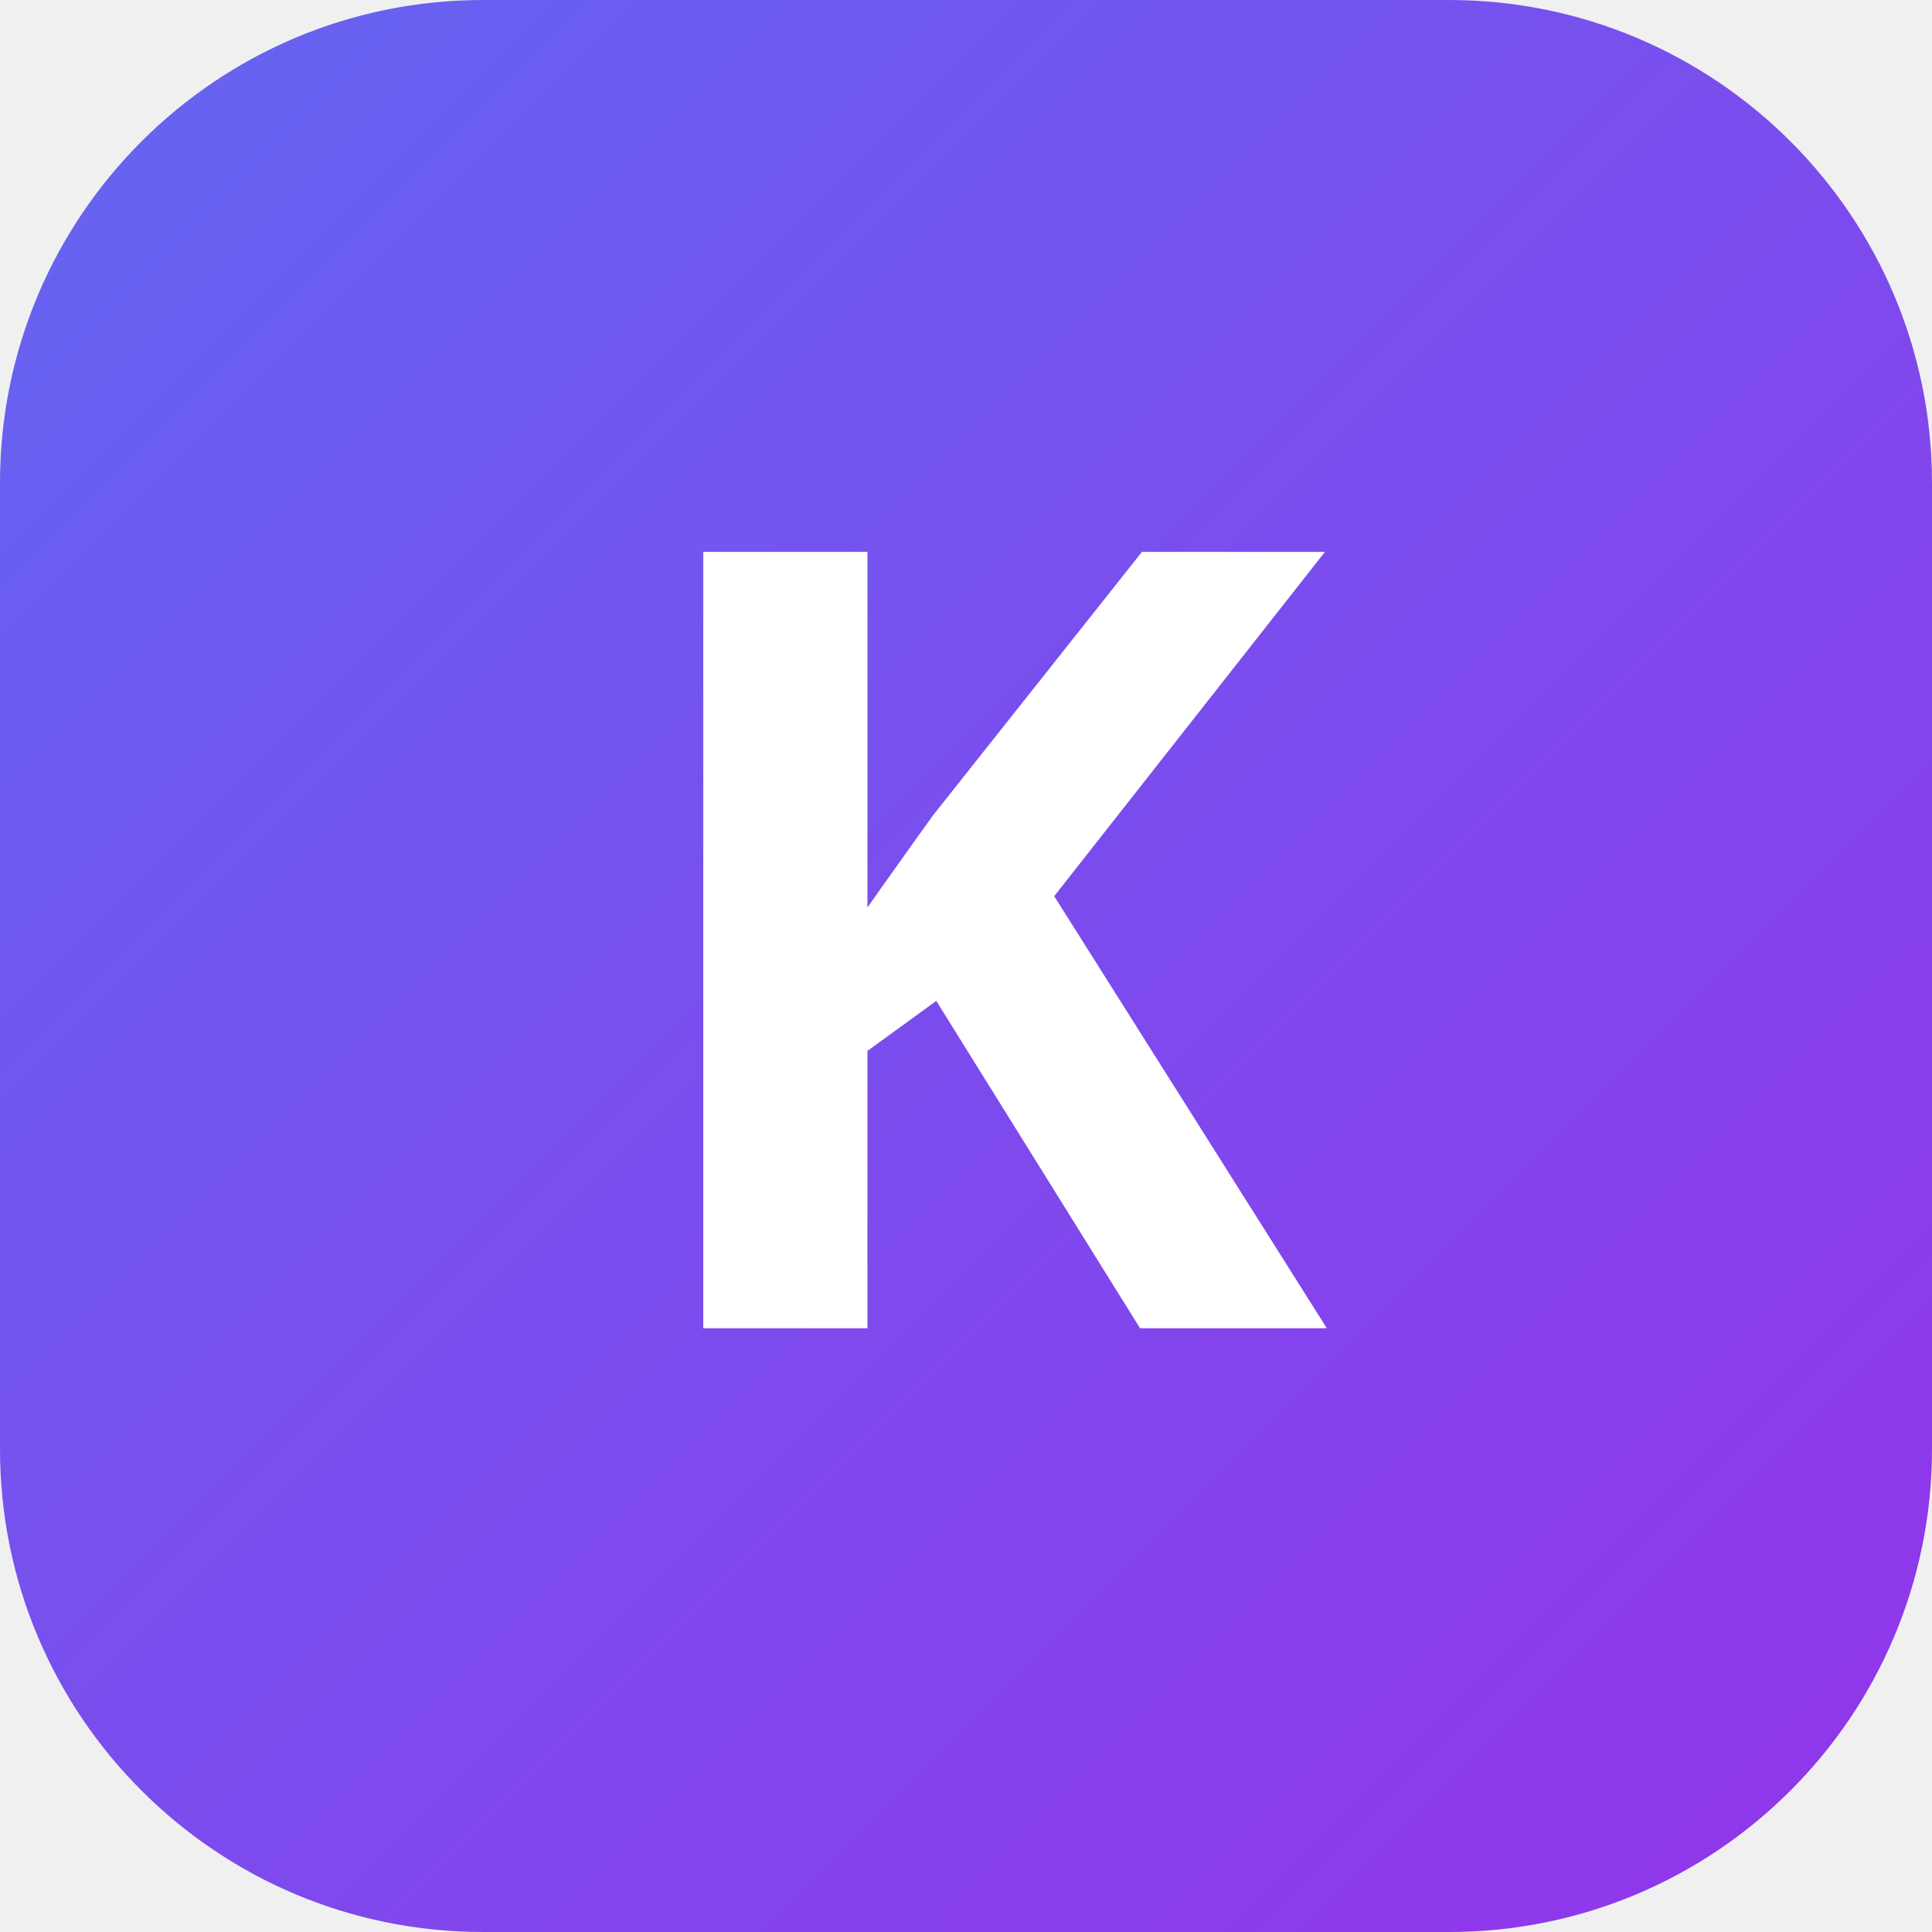
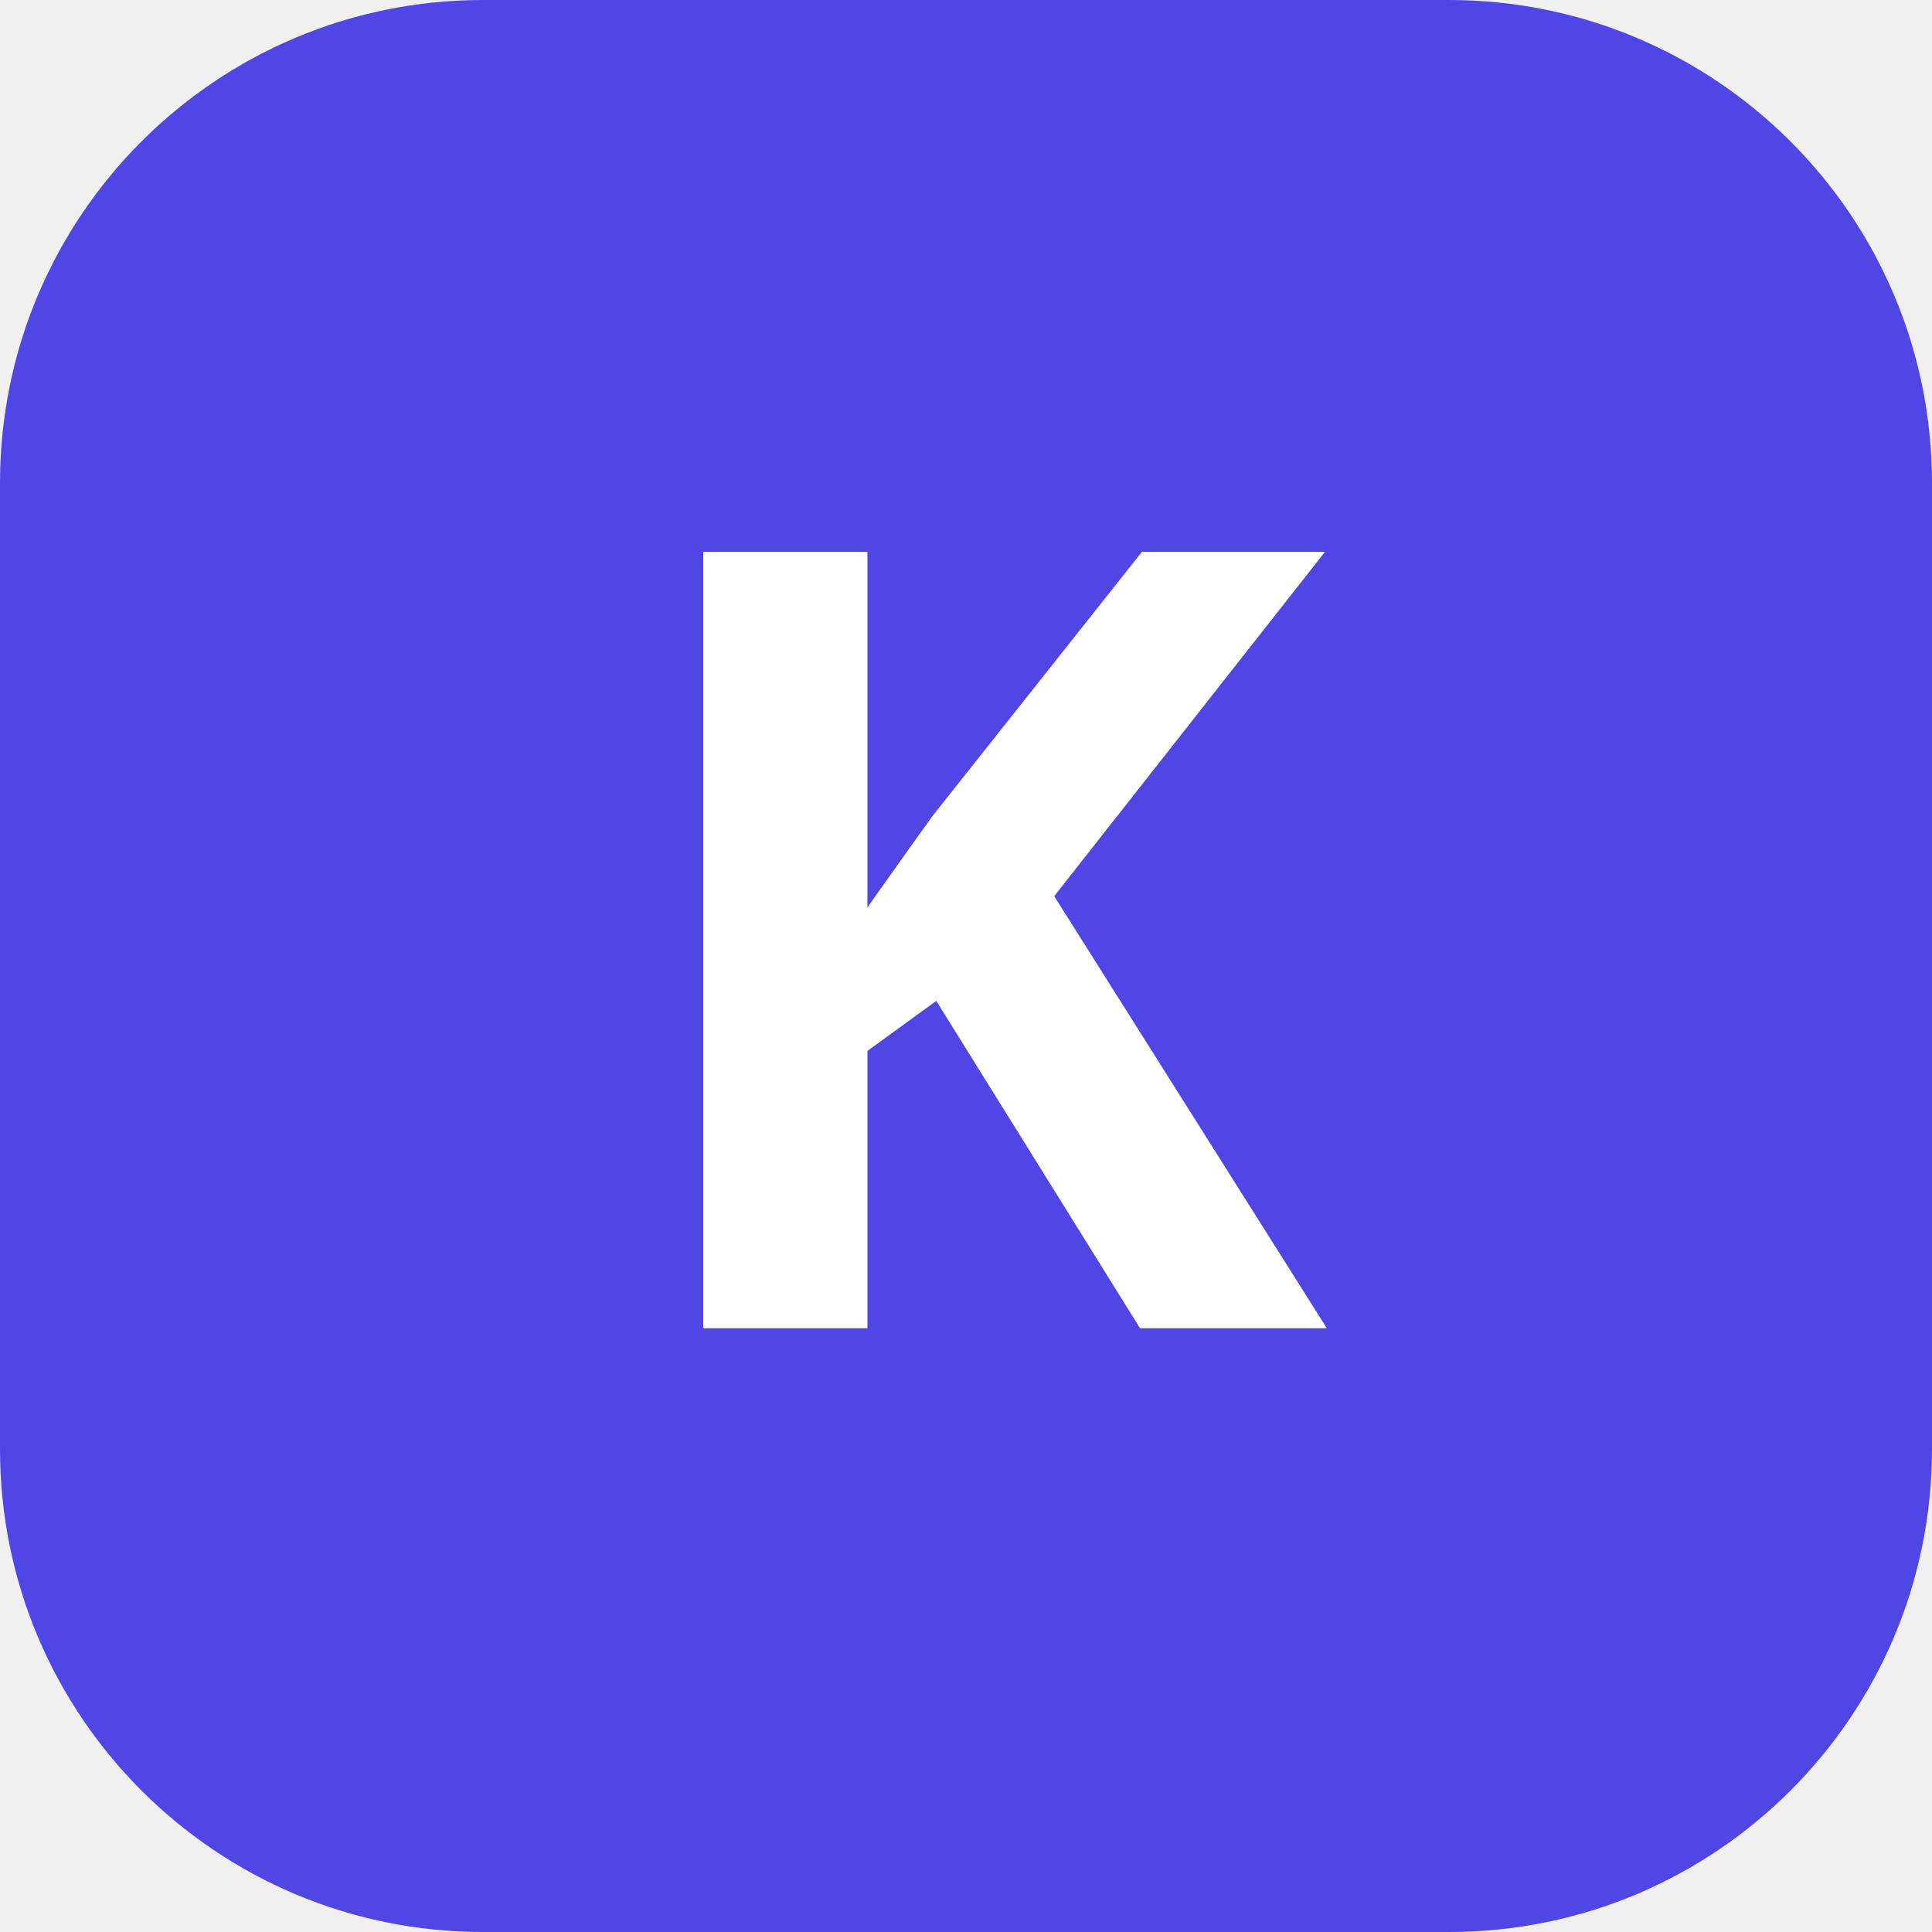
<svg xmlns="http://www.w3.org/2000/svg" width="32" height="32" viewBox="0 0 32 32">
-   <defs>
-     <linearGradient id="g" x1="0%" y1="0%" x2="100%" y2="100%">
-       <stop offset="0%" style="stop-color:#6366F1" />
-       <stop offset="100%" style="stop-color:#9333EA" />
-     </linearGradient>
-   </defs>
-   <rect width="32" height="32" rx="8" fill="url(#g)" />
+   <rect width="32" height="32" rx="8" fill="#4F46E5" />
  <text x="16" y="22" text-anchor="middle" fill="white" font-size="18" font-weight="bold" font-family="sans-serif">K</text>
</svg>
